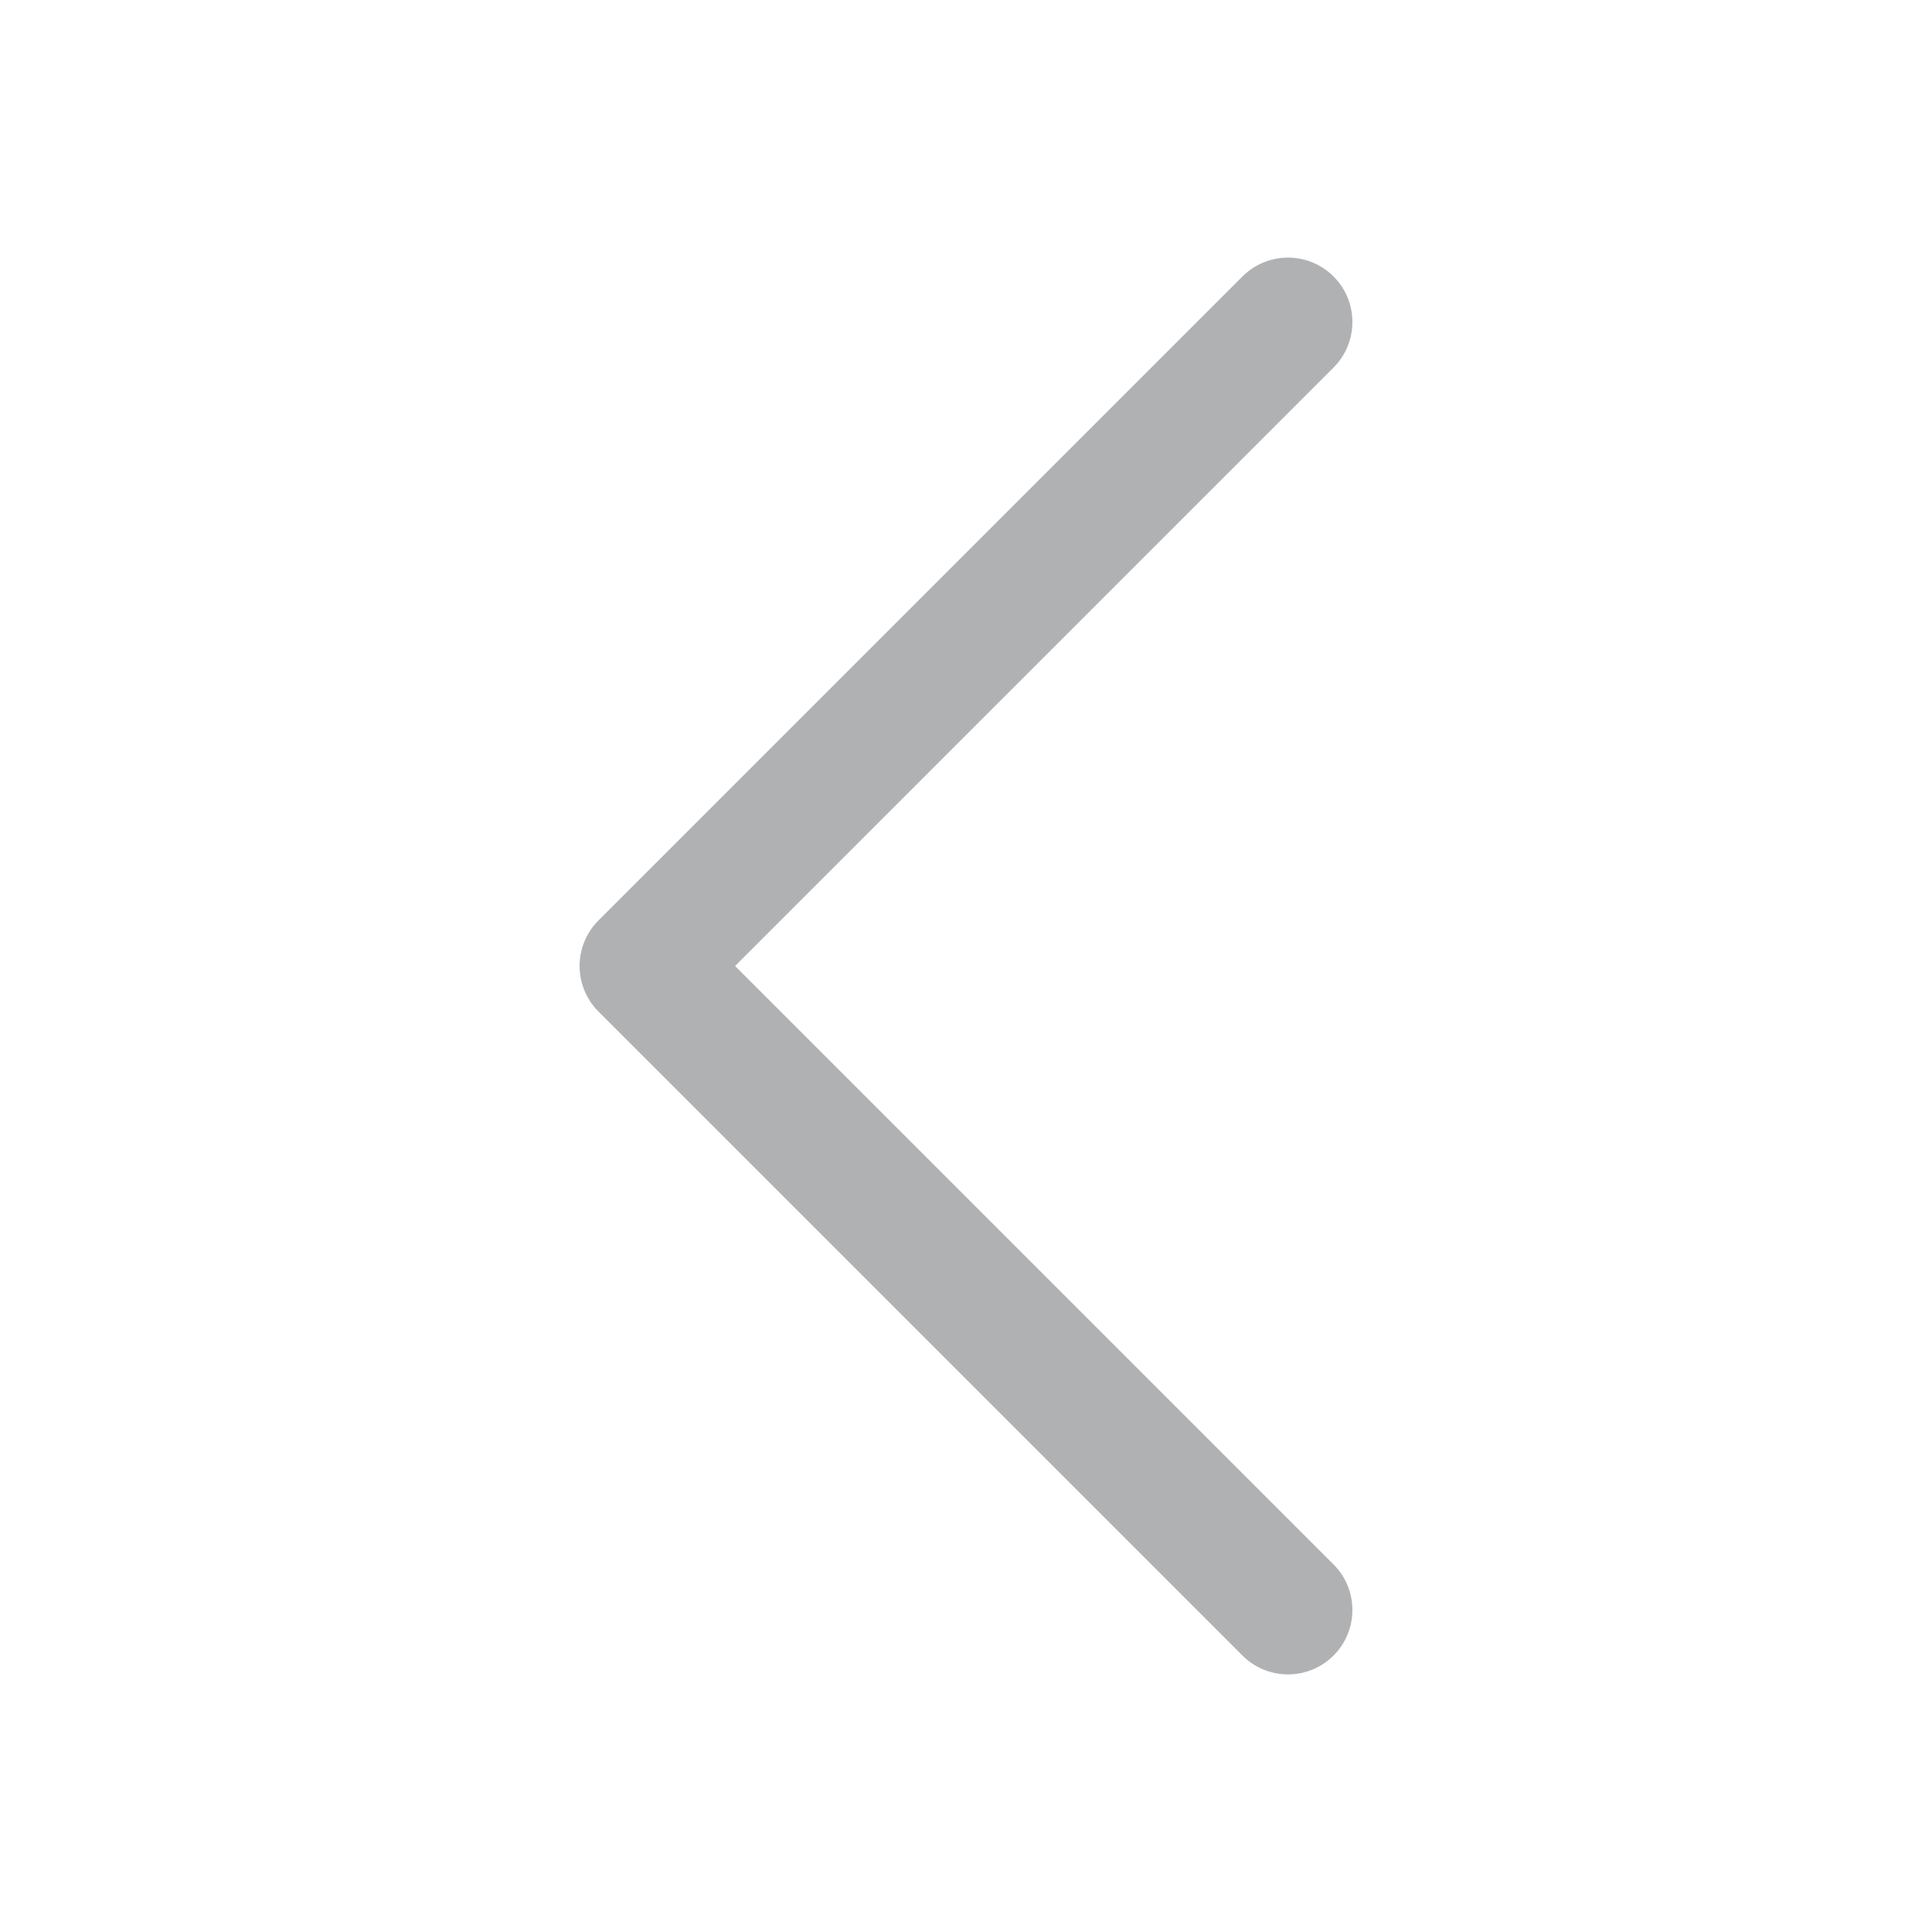
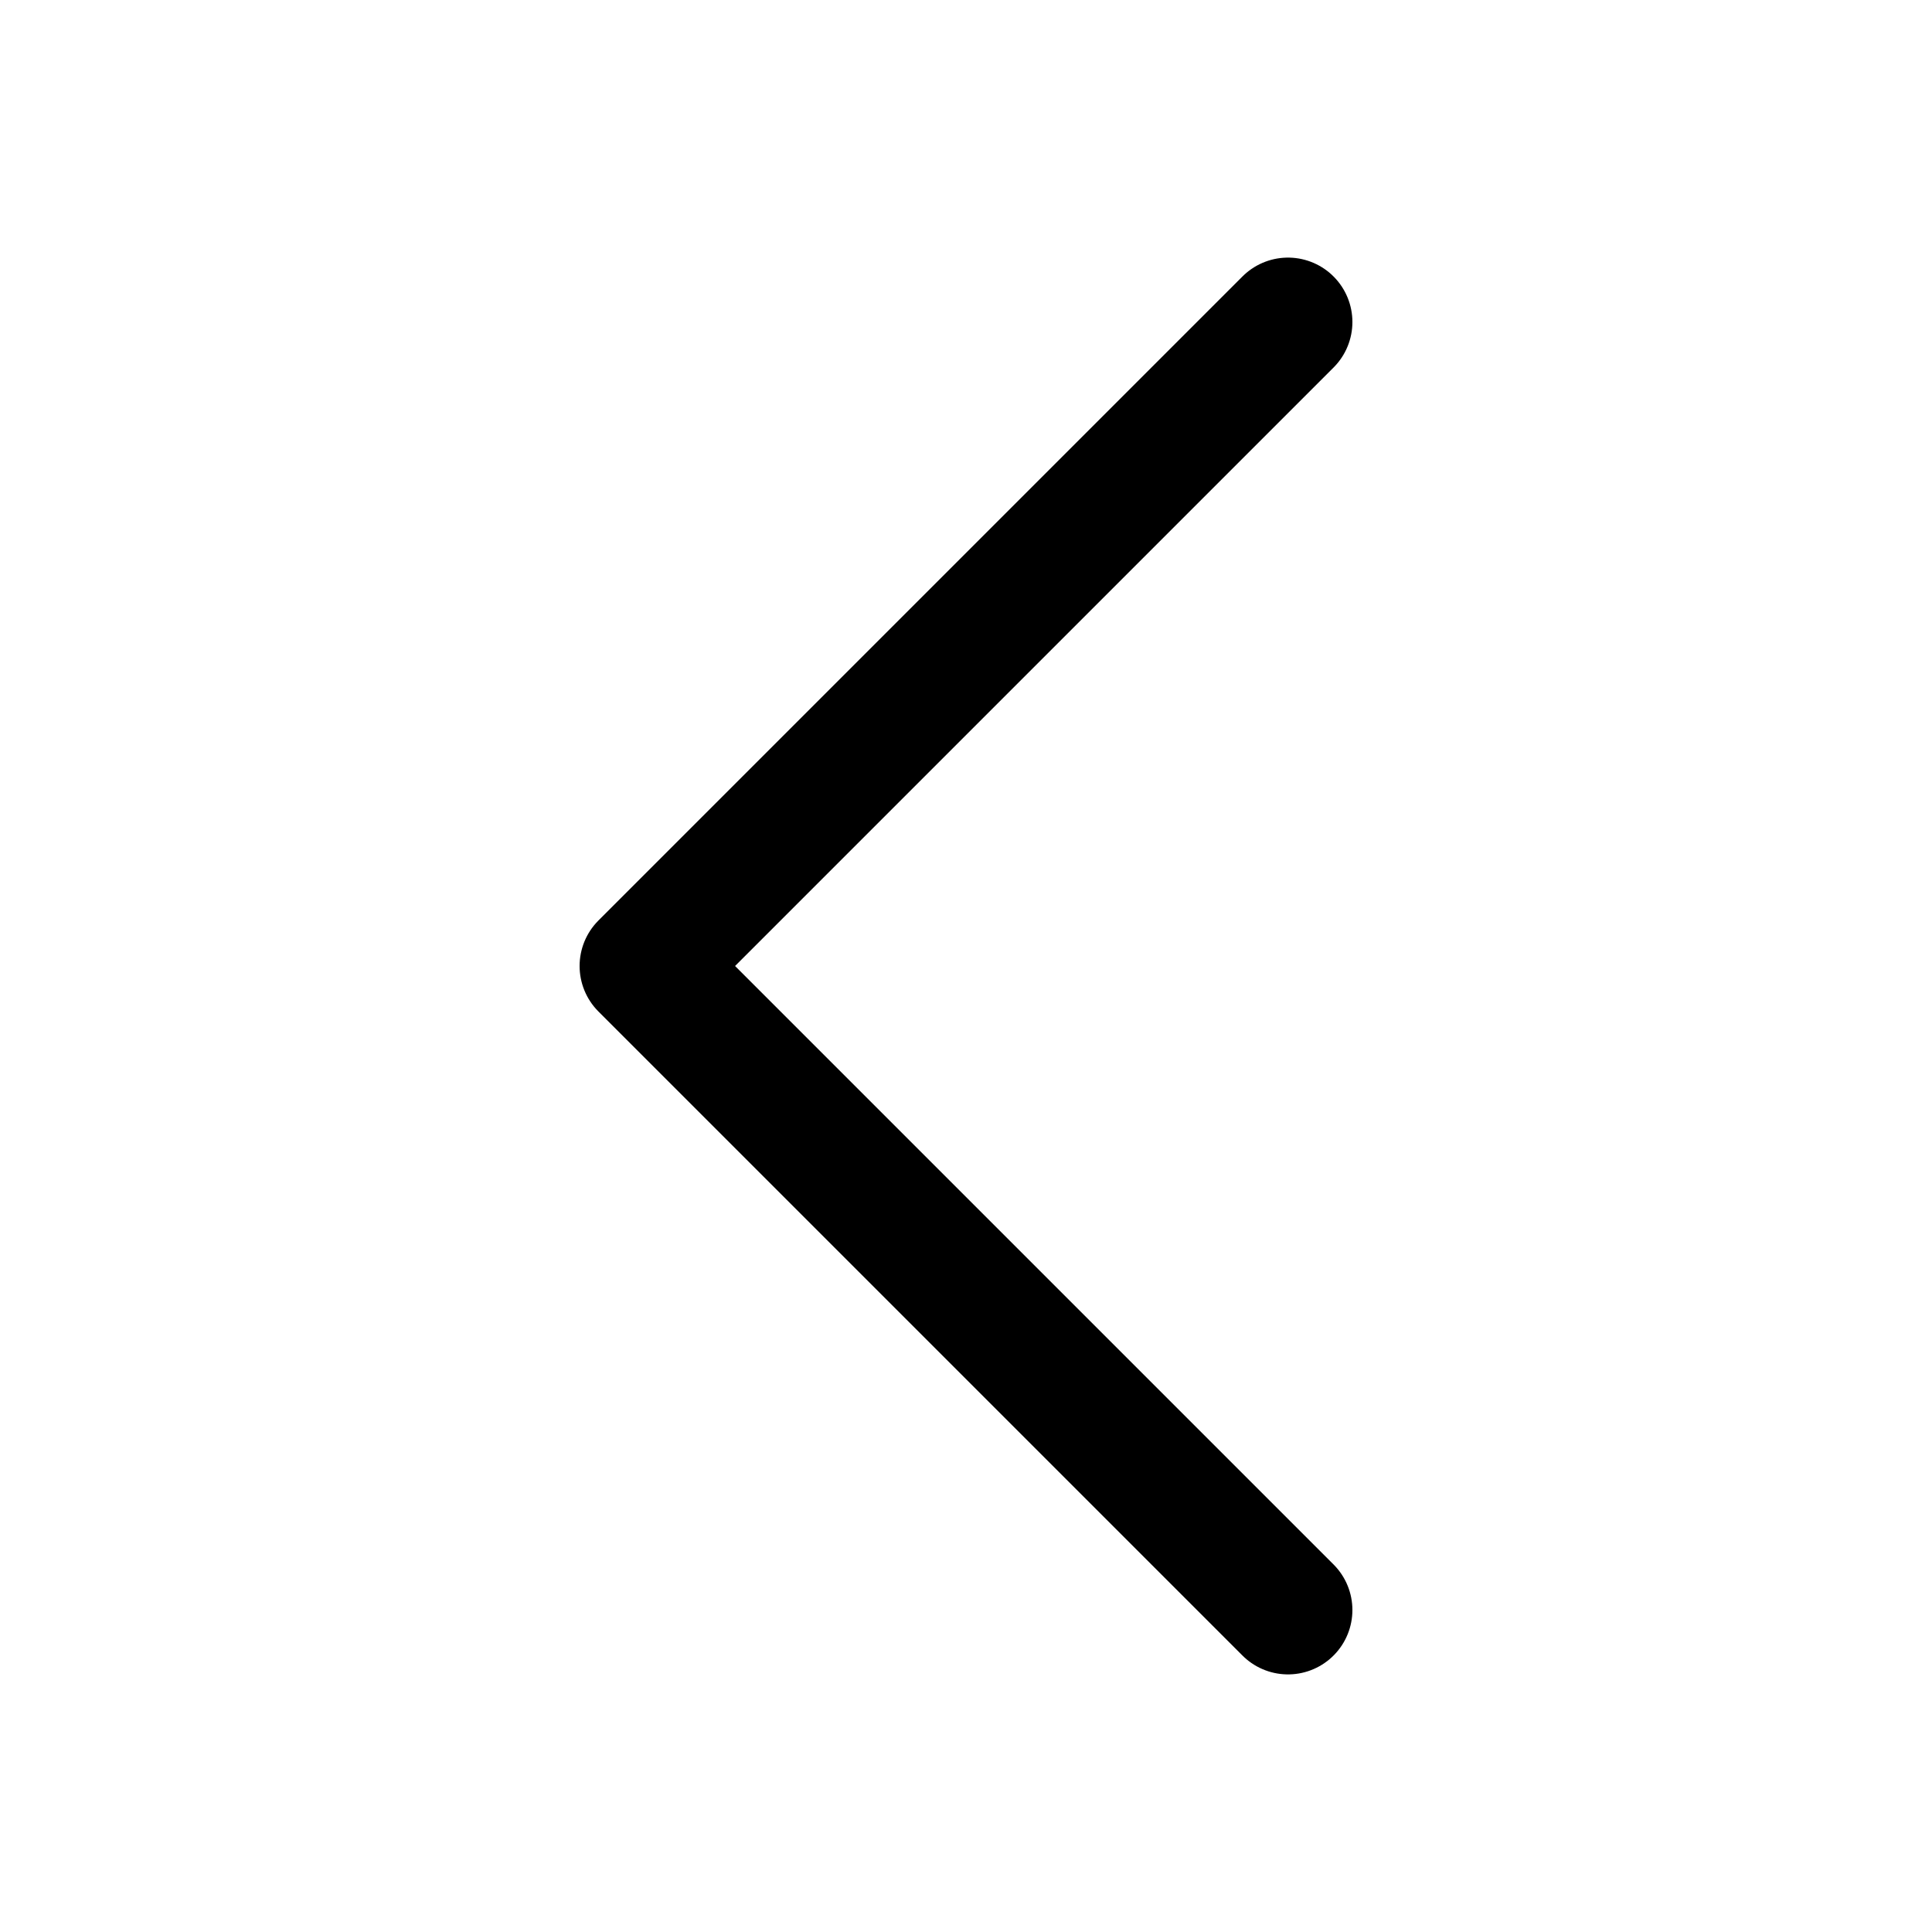
<svg xmlns="http://www.w3.org/2000/svg" width="18px" height="18px" viewBox="0 0 18 18" version="1.1">
  <g id="icon_43" stroke="none" stroke-width="1" fill="none" fill-rule="evenodd" stroke-linecap="round" stroke-linejoin="round">
-     <g id="编组" stroke="#B0B1B3" stroke-width="1.2">
+     <g id="编组" stroke="currentColor" stroke-width="1.2">
      <g id="01-图标/浅色版/基础样式#通用/布局">
        <polyline id="路径" points="12 15 6 9 12 3" />
      </g>
    </g>
  </g>
</svg>
